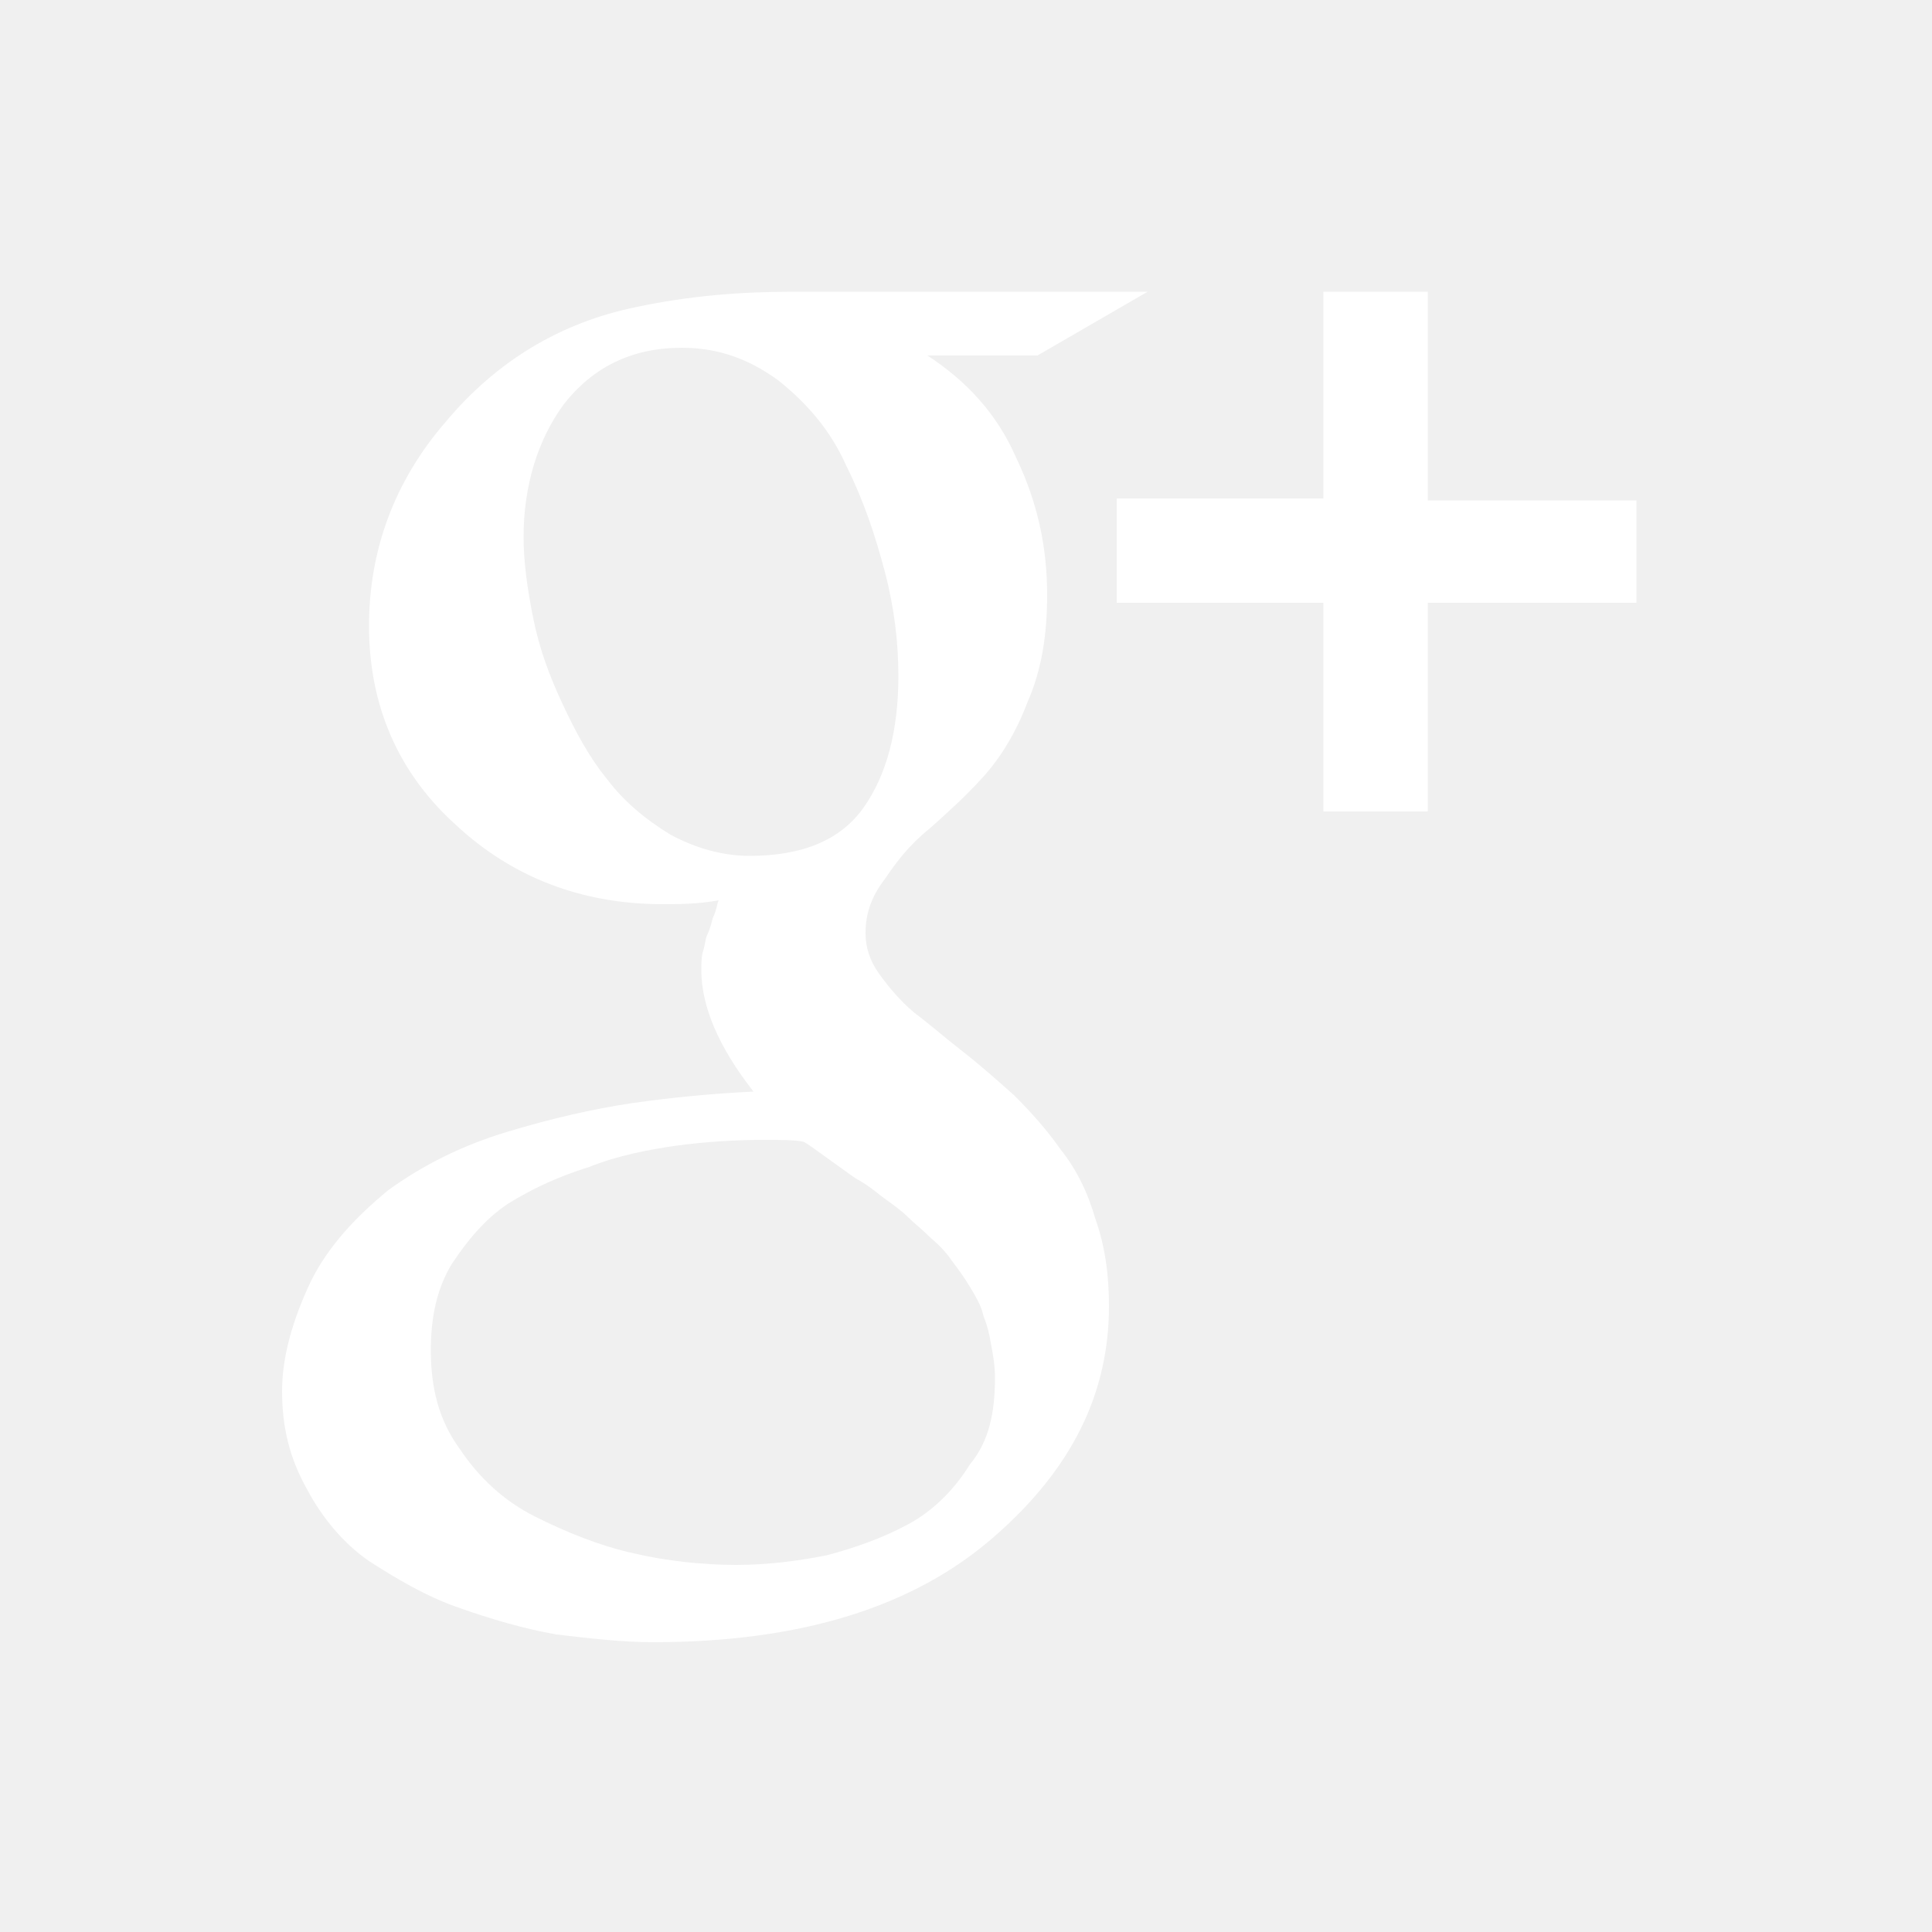
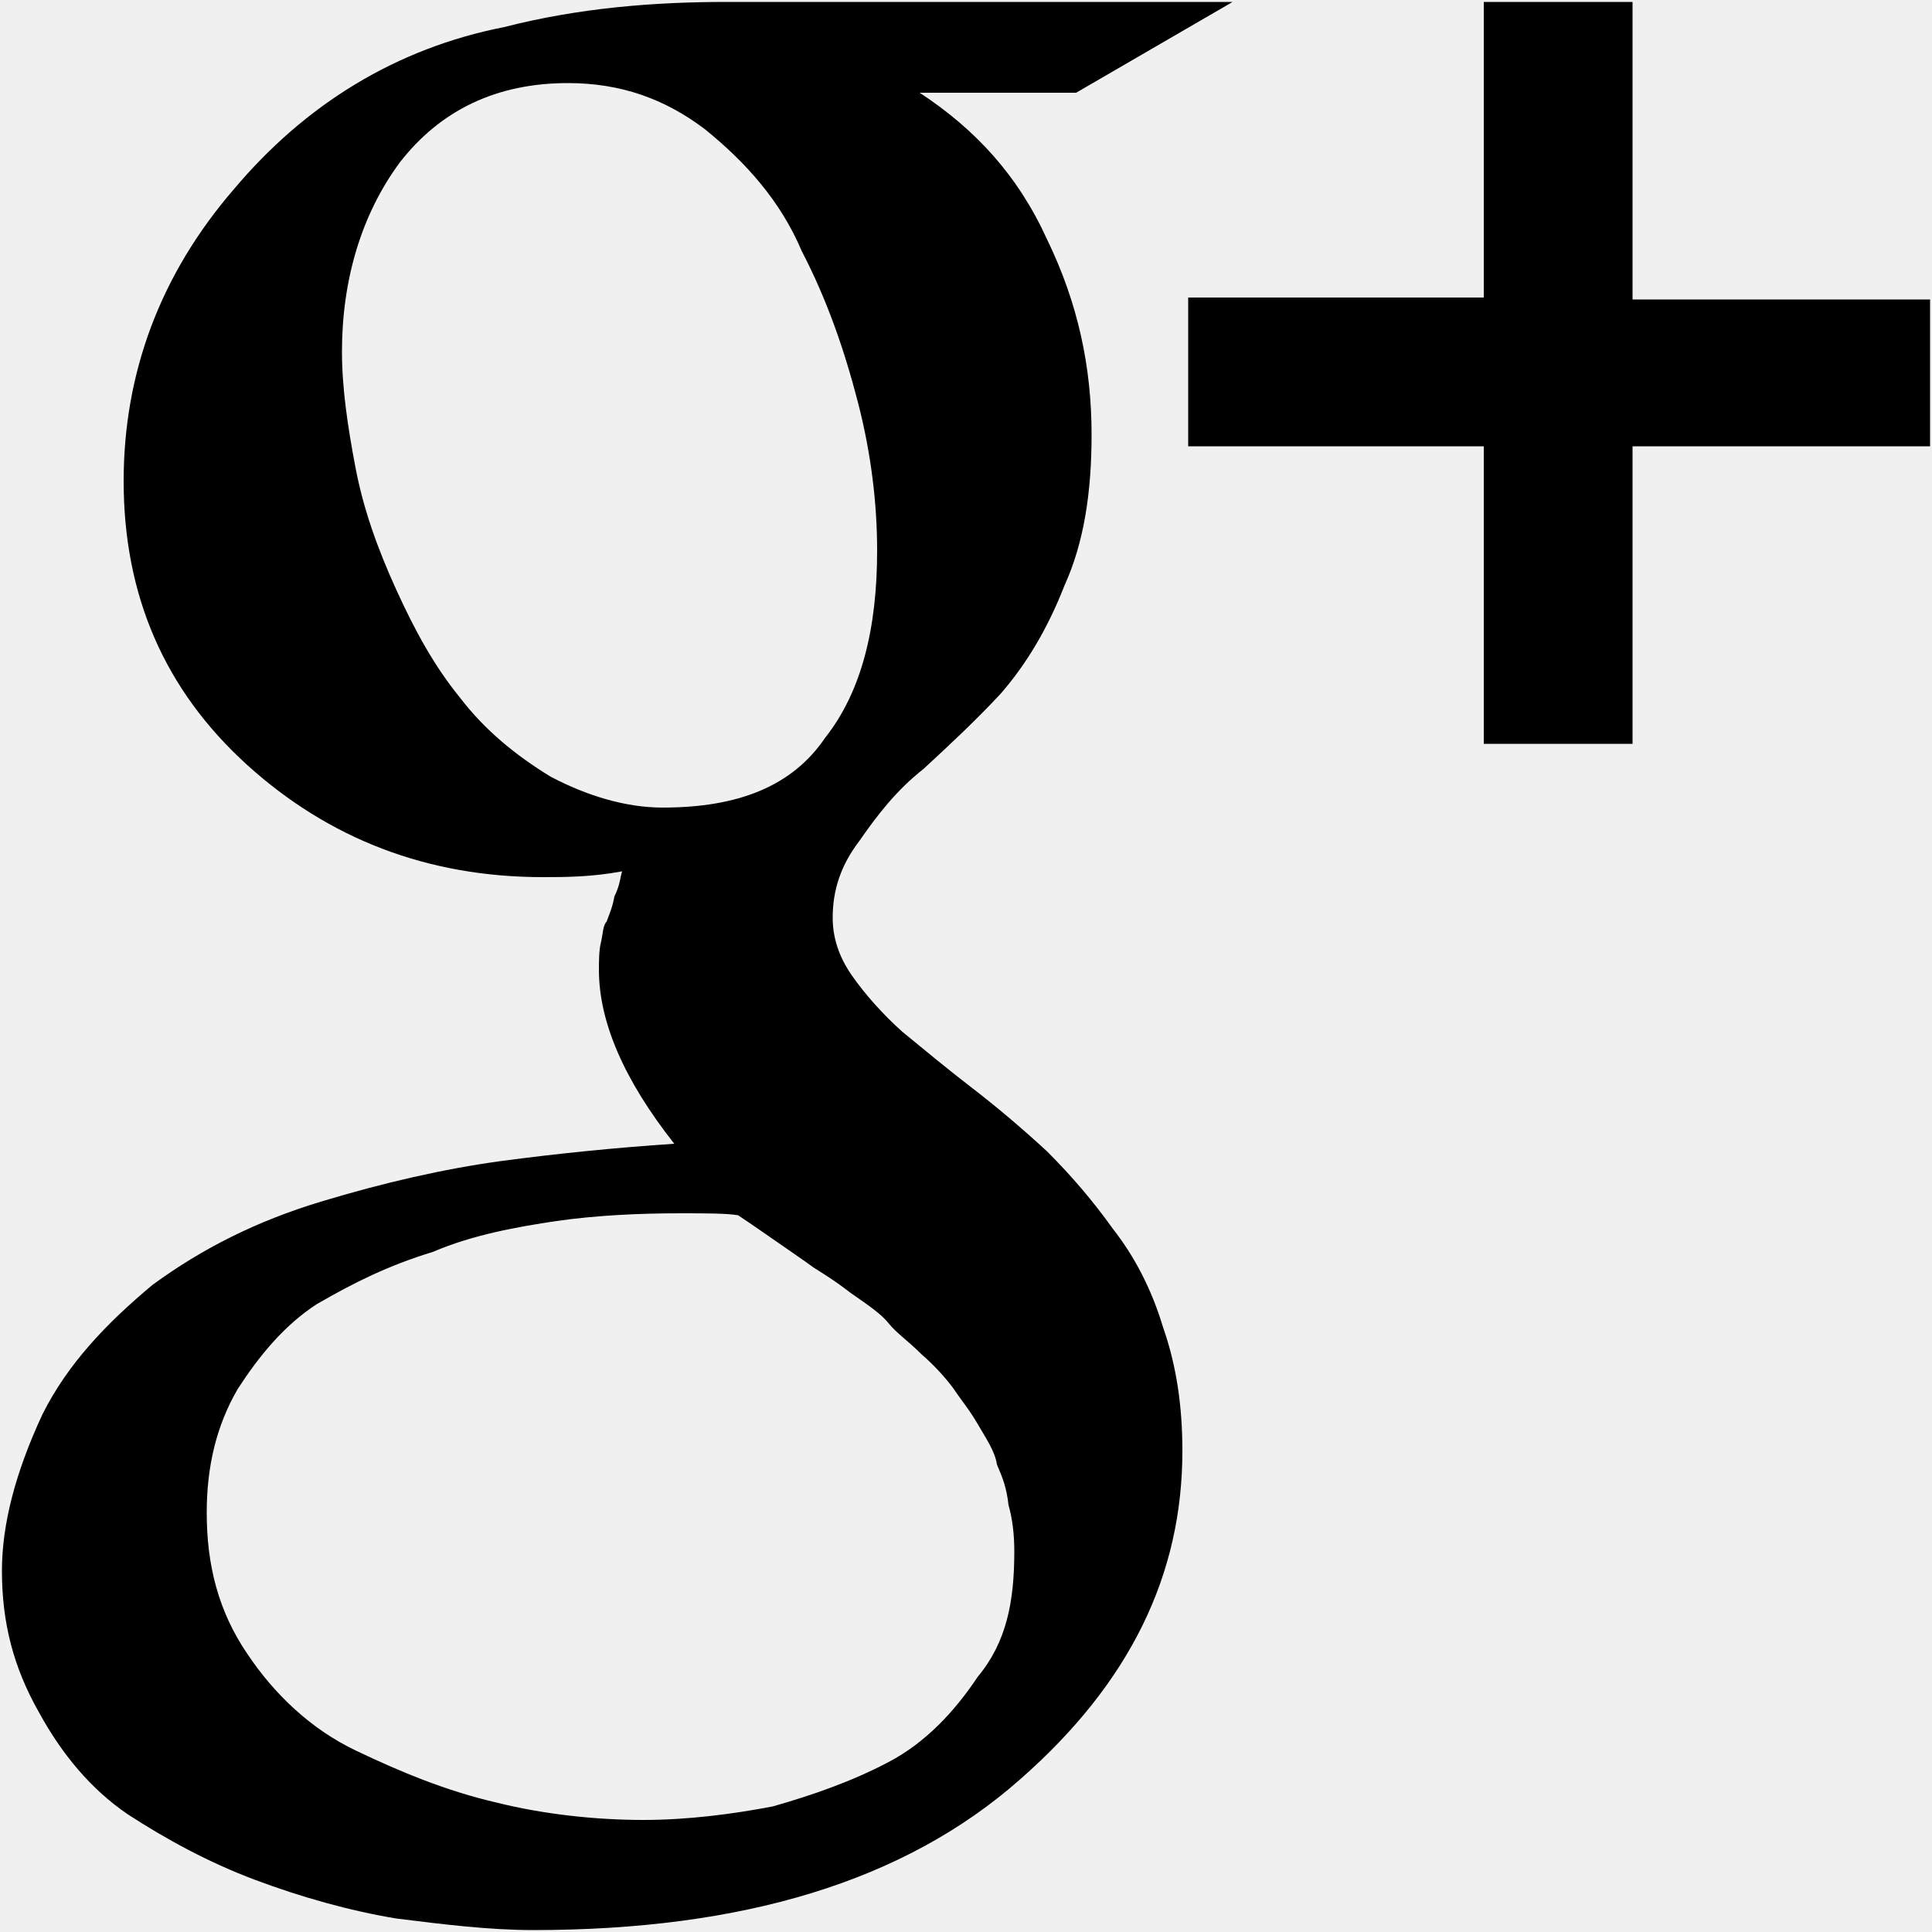
- <svg xmlns="http://www.w3.org/2000/svg" version="1.1" id="Layer_1" x="0px" y="0px" viewBox="0 0 600 600" enable-background="new 0 0 600 600" xml:space="preserve">
-   <path id="Google_x2B__2_" fill="#FFFFFF" d="M309,427.8c0-3.6-0.6-7.2-1.2-10.2c-0.6-3.6-1.2-6-2.4-9c-0.6-3-2.4-6-4.2-9  s-3.6-5.4-5.4-7.8c-1.2-1.8-3.6-4.8-6.6-7.2c-3-3-5.4-4.8-7.2-6.6c-1.8-1.8-4.2-3.6-8.4-6.6c-3.6-3-6.6-4.8-7.8-5.4  c-1.8-1.2-4.2-3-8.4-6s-6.6-4.8-7.8-5.4c-2.4-0.6-7.2-0.6-12.6-0.6c-9,0-18,0.6-27,1.8c-8.4,1.2-18,3-27,6.6  c-9.6,3-17.4,6.6-25.2,11.4c-7.2,4.8-12.6,11.4-17.4,18.6c-4.8,7.8-6.6,16.8-6.6,27c0,11.4,2.4,21.6,9,30.6c6,9,13.8,16.2,23.4,21  c9.6,4.8,19.8,9,30.6,11.4c10.2,2.4,21.6,3.6,31.8,3.6c9.6,0,19.2-1.2,28.2-3c9-2.4,17.4-5.4,25.2-9.6c7.8-4.2,14.4-10.8,19.2-18.6  C307.2,447.6,309,438.6,309,427.8 M279,210c0-10.2-1.2-21-4.2-32.4s-6.6-22.2-12-33c-4.8-10.8-12-19.2-21-26.4  c-9-6.6-18.6-10.2-30-10.2c-15.6,0-27.6,6-36.6,17.4c-8.4,11.4-12.6,25.8-12.6,41.4c0,7.8,1.2,16.2,3,25.2s4.8,17.4,9,26.4  s8.4,16.8,13.8,23.4c5.4,7.2,12,12.6,19.8,17.4c7.8,4.2,16.2,6.6,24.6,6.6c16.2,0,28.2-4.8,35.4-15C275.4,240.6,279,226.8,279,210   M246,90.6h110.4l-34.2,19.8H288c12,7.8,21.6,18,27.6,31.8c6.6,13.8,9.6,27.6,9.6,42.6c0,12.6-1.8,23.4-6,33  c-3.6,9.6-8.4,17.4-13.8,23.4c-5.4,6-11.4,11.4-16.8,16.2c-6,4.8-10.2,10.2-13.8,15.6c-4.2,5.4-6,10.8-6,16.8  c0,4.2,1.2,8.4,4.2,12.6c3,4.2,6.6,8.4,10.8,12c4.8,3.6,9.6,7.8,15,12c5.4,4.2,10.8,9,16.2,13.8c5.4,5.4,10.2,10.8,14.4,16.8  c4.8,6,8.4,13.2,10.8,21.6c3,8.4,4.2,17.4,4.2,27c0,27-11.4,50.4-35.4,71.4c-25.2,22.2-60.6,33-106.2,33c-9.6,0-19.8-1.2-30-2.4  c-10.2-1.8-20.4-4.8-30.6-8.4c-10.2-3.6-19.2-9-27.6-14.4c-7.8-5.4-14.4-13.2-19.2-22.2c-5.4-9.6-7.8-19.2-7.8-30.6  c0-10.2,3-21.6,9-34.2c5.4-10.8,13.8-19.8,24-28.2c10.8-7.8,22.8-13.8,36.6-18c13.8-4.2,27-7.2,39-9c12.6-1.8,25.2-3,37.8-3.6  c-10.8-13.8-16.2-26.4-16.2-37.8c0-1.8,0-4.2,0.6-6c0.6-1.8,0.6-3.6,1.2-4.8c0.6-1.2,1.2-3,1.8-5.4c1.2-2.4,1.2-4.2,1.8-5.4  c-6.6,1.2-12.6,1.2-17.4,1.2c-25.2,0-46.8-8.4-64.2-24.6c-18-16.2-27-37.2-27-61.8c0-23.4,7.8-45,24-63.6  c15.6-18.6,35.4-30.6,58.8-35.4C214.2,91.8,230.4,90.6,246,90.6 M508.2,154.8v32.4h-64.8V252H411v-64.8h-64.2v-32.4H411V90.6h32.4  v64.8h64.8V154.8z" />
+ <svg xmlns="http://www.w3.org/2000/svg" version="1.1" id="icon-google-plus" class="icon-google-plus" x="0px" y="0px" viewBox="0 0 100 100" style="enable-background:new 0 0 100 100;" xml:space="preserve">
+   <path id="gp" class="gp" fill="#000000" d="m 52.5,80.3 c 0,-0.9 -0.1,-1.7 -0.3,-2.4 C 52.1,77 51.9,76.5 51.6,75.8 51.5,75.1 51,74.4 50.6,73.7 50.2,73 49.7,72.4 49.3,71.8 49,71.4 48.4,70.7 47.7,70.1 47,69.4 46.4,69 46,68.5 45.6,68 45,67.6 44,66.9 c -0.9,-0.7 -1.6,-1.1 -1.9,-1.3 -0.4,-0.3 -1,-0.7 -2,-1.4 -1,-0.7 -1.6,-1.1 -1.9,-1.3 -0.6,-0.1 -1.7,-0.1 -3,-0.1 -2.1,0 -4.3,0.1 -6.4,0.4 -2,0.3 -4.3,0.7 -6.4,1.6 -2.3,0.7 -4.1,1.6 -6,2.7 -1.7,1.1 -3,2.7 -4.1,4.4 -1.1,1.9 -1.6,4 -1.6,6.4 0,2.7 0.6,5.1 2.1,7.3 1.4,2.1 3.3,3.9 5.6,5 2.3,1.1 4.7,2.1 7.3,2.7 2.4,0.6 5.1,0.9 7.6,0.9 2.3,0 4.6,-0.3 6.7,-0.7 2.1,-0.6 4.1,-1.3 6,-2.3 1.9,-1 3.4,-2.6 4.6,-4.4 1.5,-1.8 1.9,-3.9 1.9,-6.5 M 45.4,28.5 c 0,-2.4 -0.3,-5 -1,-7.7 C 43.7,18.1 42.8,15.5 41.5,13 40.4,10.4 38.6,8.4 36.5,6.7 34.4,5.1 32.1,4.3 29.4,4.3 c -3.7,0 -6.6,1.4 -8.7,4.1 -2,2.7 -3,6.1 -3,9.8 0,1.9 0.3,3.9 0.7,6 0.4,2.1 1.1,4.1 2.1,6.3 1,2.2 2,4 3.3,5.6 1.3,1.7 2.9,3 4.7,4.1 1.9,1 3.9,1.6 5.8,1.6 3.9,0 6.7,-1.1 8.4,-3.6 1.9,-2.4 2.7,-5.7 2.7,-9.7 m -7.8,-28.4 26.2,0 -8.1,4.7 -8.1,0 c 2.9,1.9 5.1,4.3 6.6,7.6 1.6,3.3 2.3,6.6 2.3,10.1 0,3 -0.4,5.6 -1.4,7.8 -0.9,2.3 -2,4.1 -3.3,5.6 -1.3,1.4 -2.7,2.7 -4,3.9 -1.4,1.1 -2.4,2.4 -3.3,3.7 -1,1.3 -1.4,2.6 -1.4,4 0,1 0.3,2 1,3 0.7,1 1.6,2 2.6,2.9 1.1,0.9 2.3,1.9 3.6,2.9 1.3,1 2.6,2.1 3.9,3.3 1.3,1.3 2.4,2.6 3.4,4 1.1,1.4 2,3.1 2.6,5.1 0.7,2 1,4.1 1,6.4 0,6.4 -2.7,12 -8.4,17 -6,5.3 -14.4,7.8 -25.2,7.8 -2.3,0 -4.7,-0.3 -7.1,-0.6 -2.4,-0.4 -4.9,-1.1 -7.3,-2 C 10.8,96.4 8.6,95.2 6.6,93.9 4.7,92.6 3.2,90.8 2,88.6 0.7,86.3 0.1,84 0.1,81.3 c 0,-2.4 0.7,-5.1 2.1,-8.1 1.3,-2.6 3.3,-4.7 5.7,-6.7 2.6,-1.9 5.4,-3.3 8.7,-4.3 3.3,-1 6.4,-1.7 9.3,-2.1 3,-0.4 6,-0.7 9,-0.9 -2.6,-3.3 -3.9,-6.3 -3.9,-9 0,-0.4 0,-1 0.1,-1.4 0.1,-0.4 0.1,-0.9 0.3,-1.1 0.1,-0.3 0.3,-0.7 0.4,-1.3 0.3,-0.6 0.3,-1 0.4,-1.3 -1.6,0.3 -3,0.3 -4.1,0.3 -6,0 -11.1,-2 -15.3,-5.8 C 8.5,35.7 6.4,30.8 6.4,24.9 6.4,19.3 8.3,14.2 12.1,9.8 15.8,5.4 20.5,2.5 26.1,1.4 30,0.4 33.9,0.1 37.6,0.1 m 62.3,15.3 0,7.7 -15.4,0 0,15.4 -7.7,0 0,-15.4 -15.3,0 0,-7.7 15.3,0 0,-15.3 7.7,0 0,15.4 15.4,0 0,-0.1 z" />
</svg>
